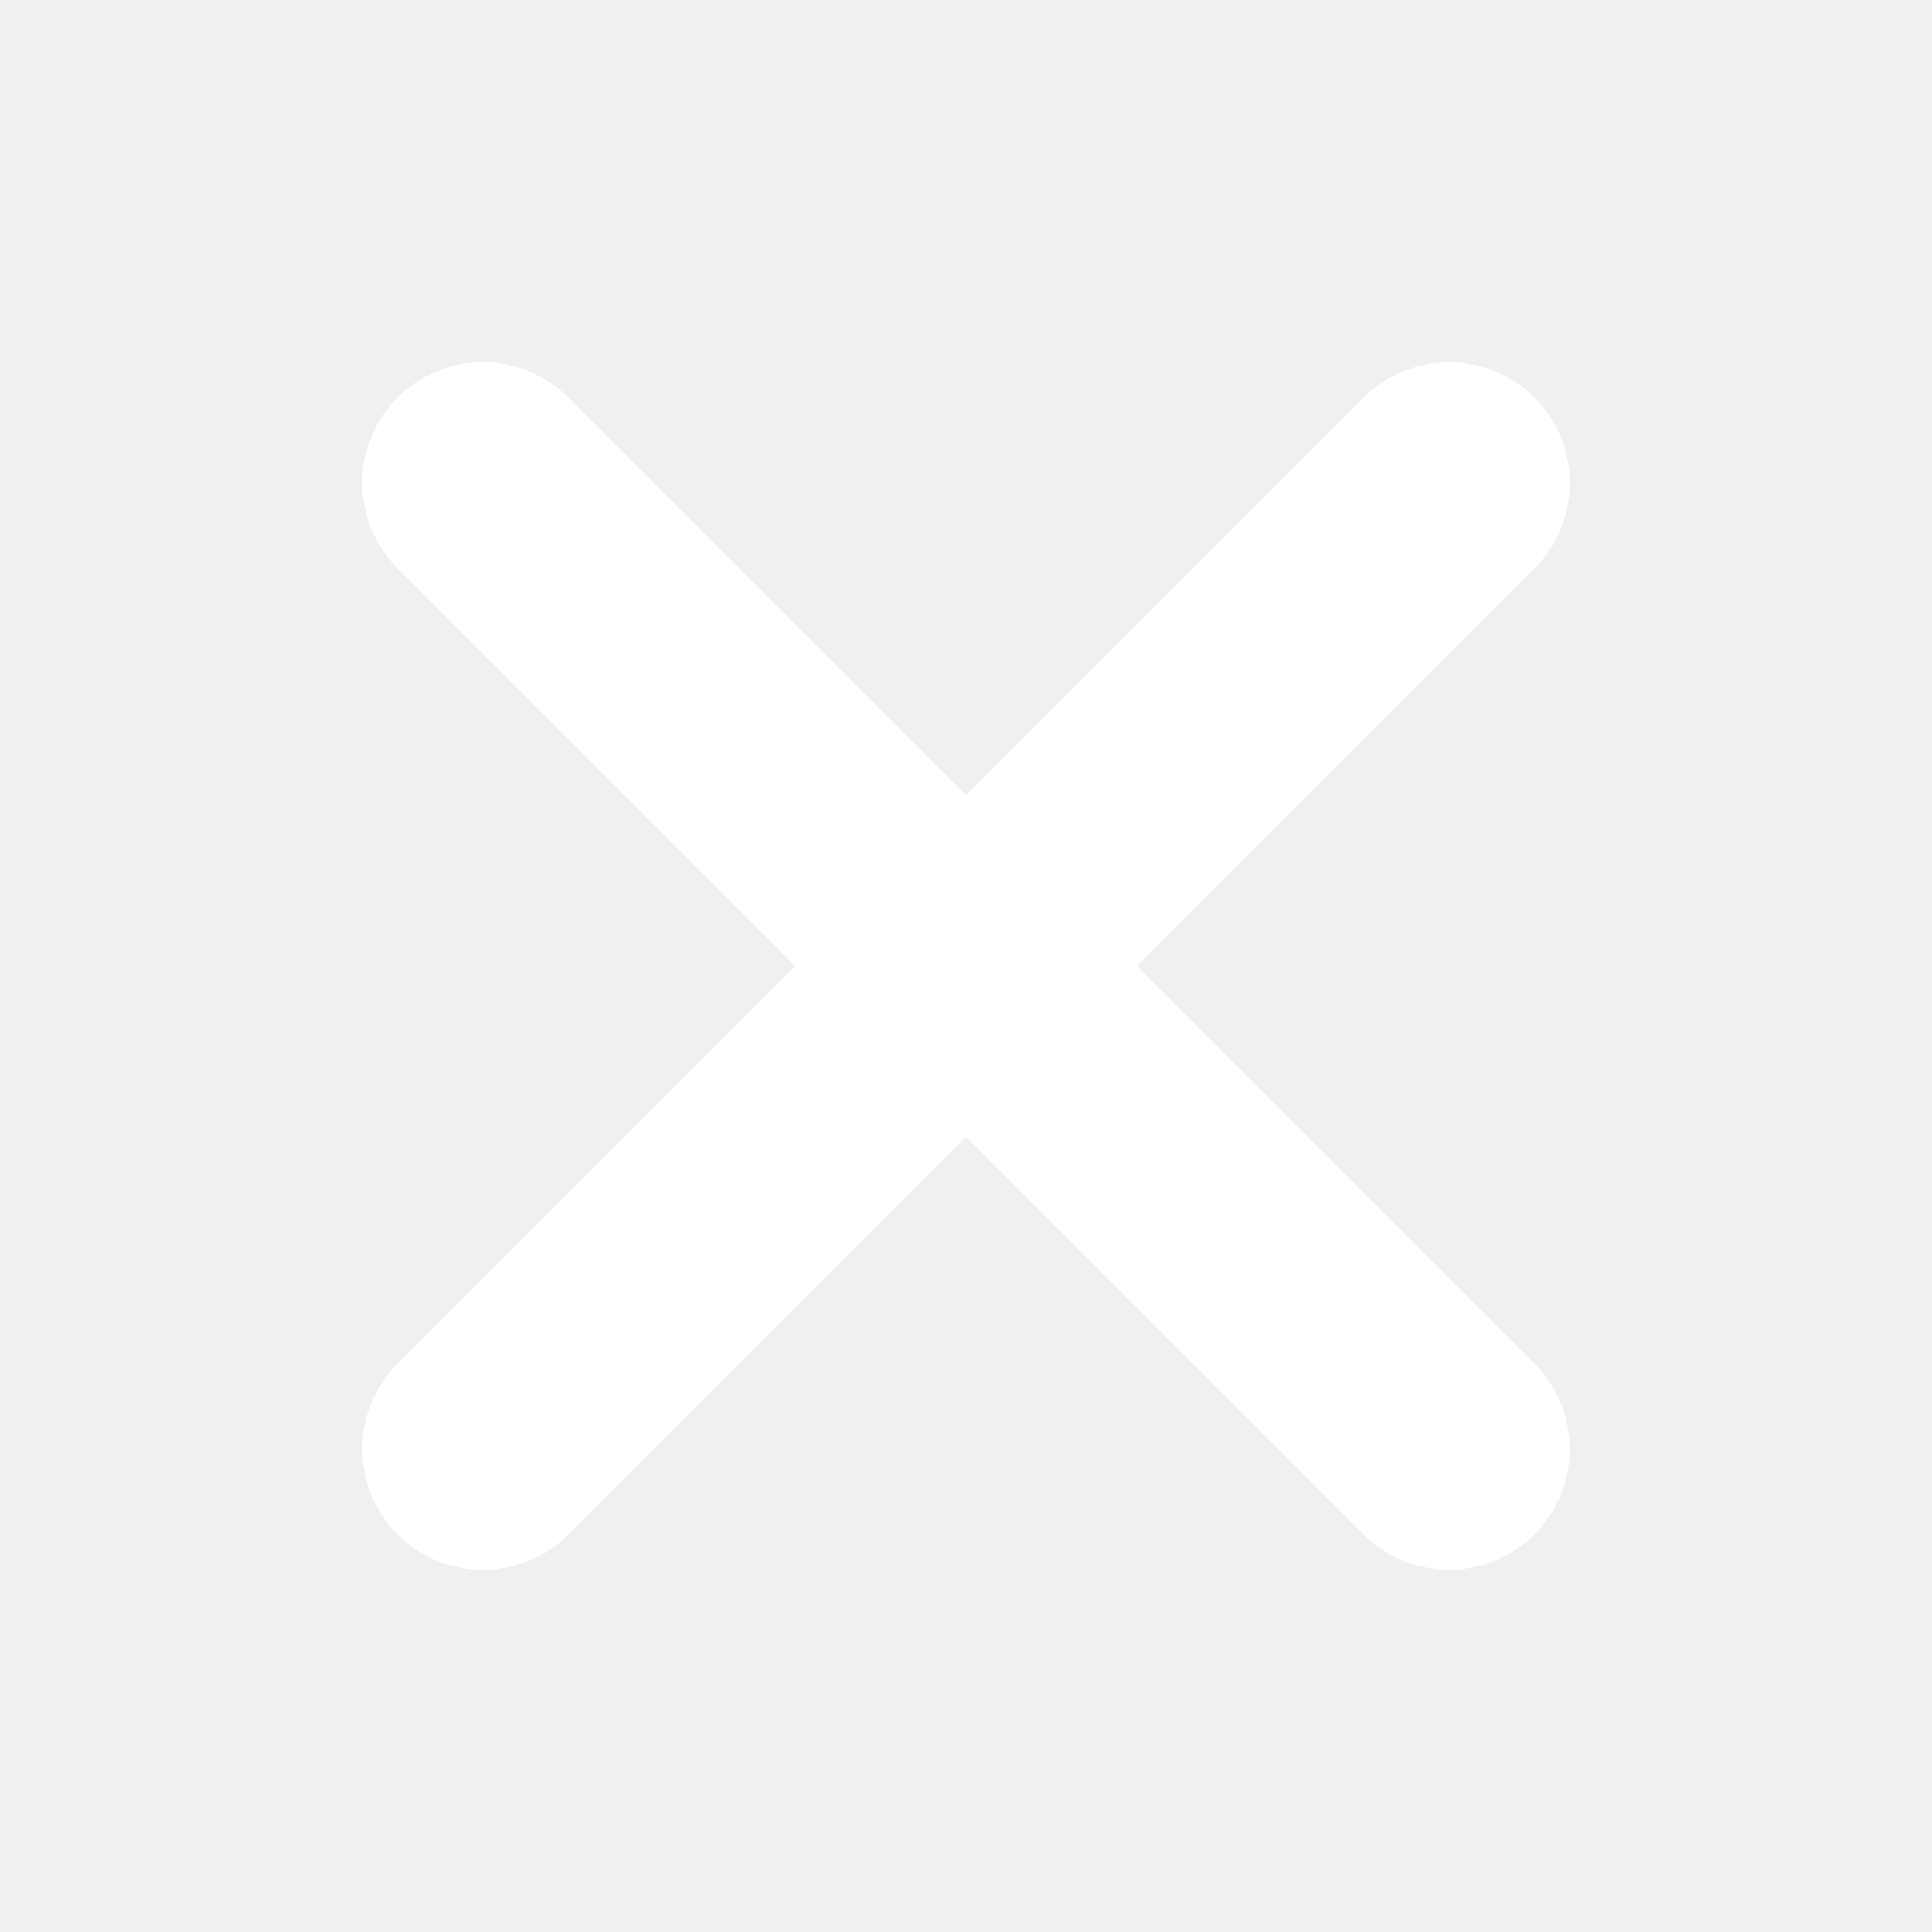
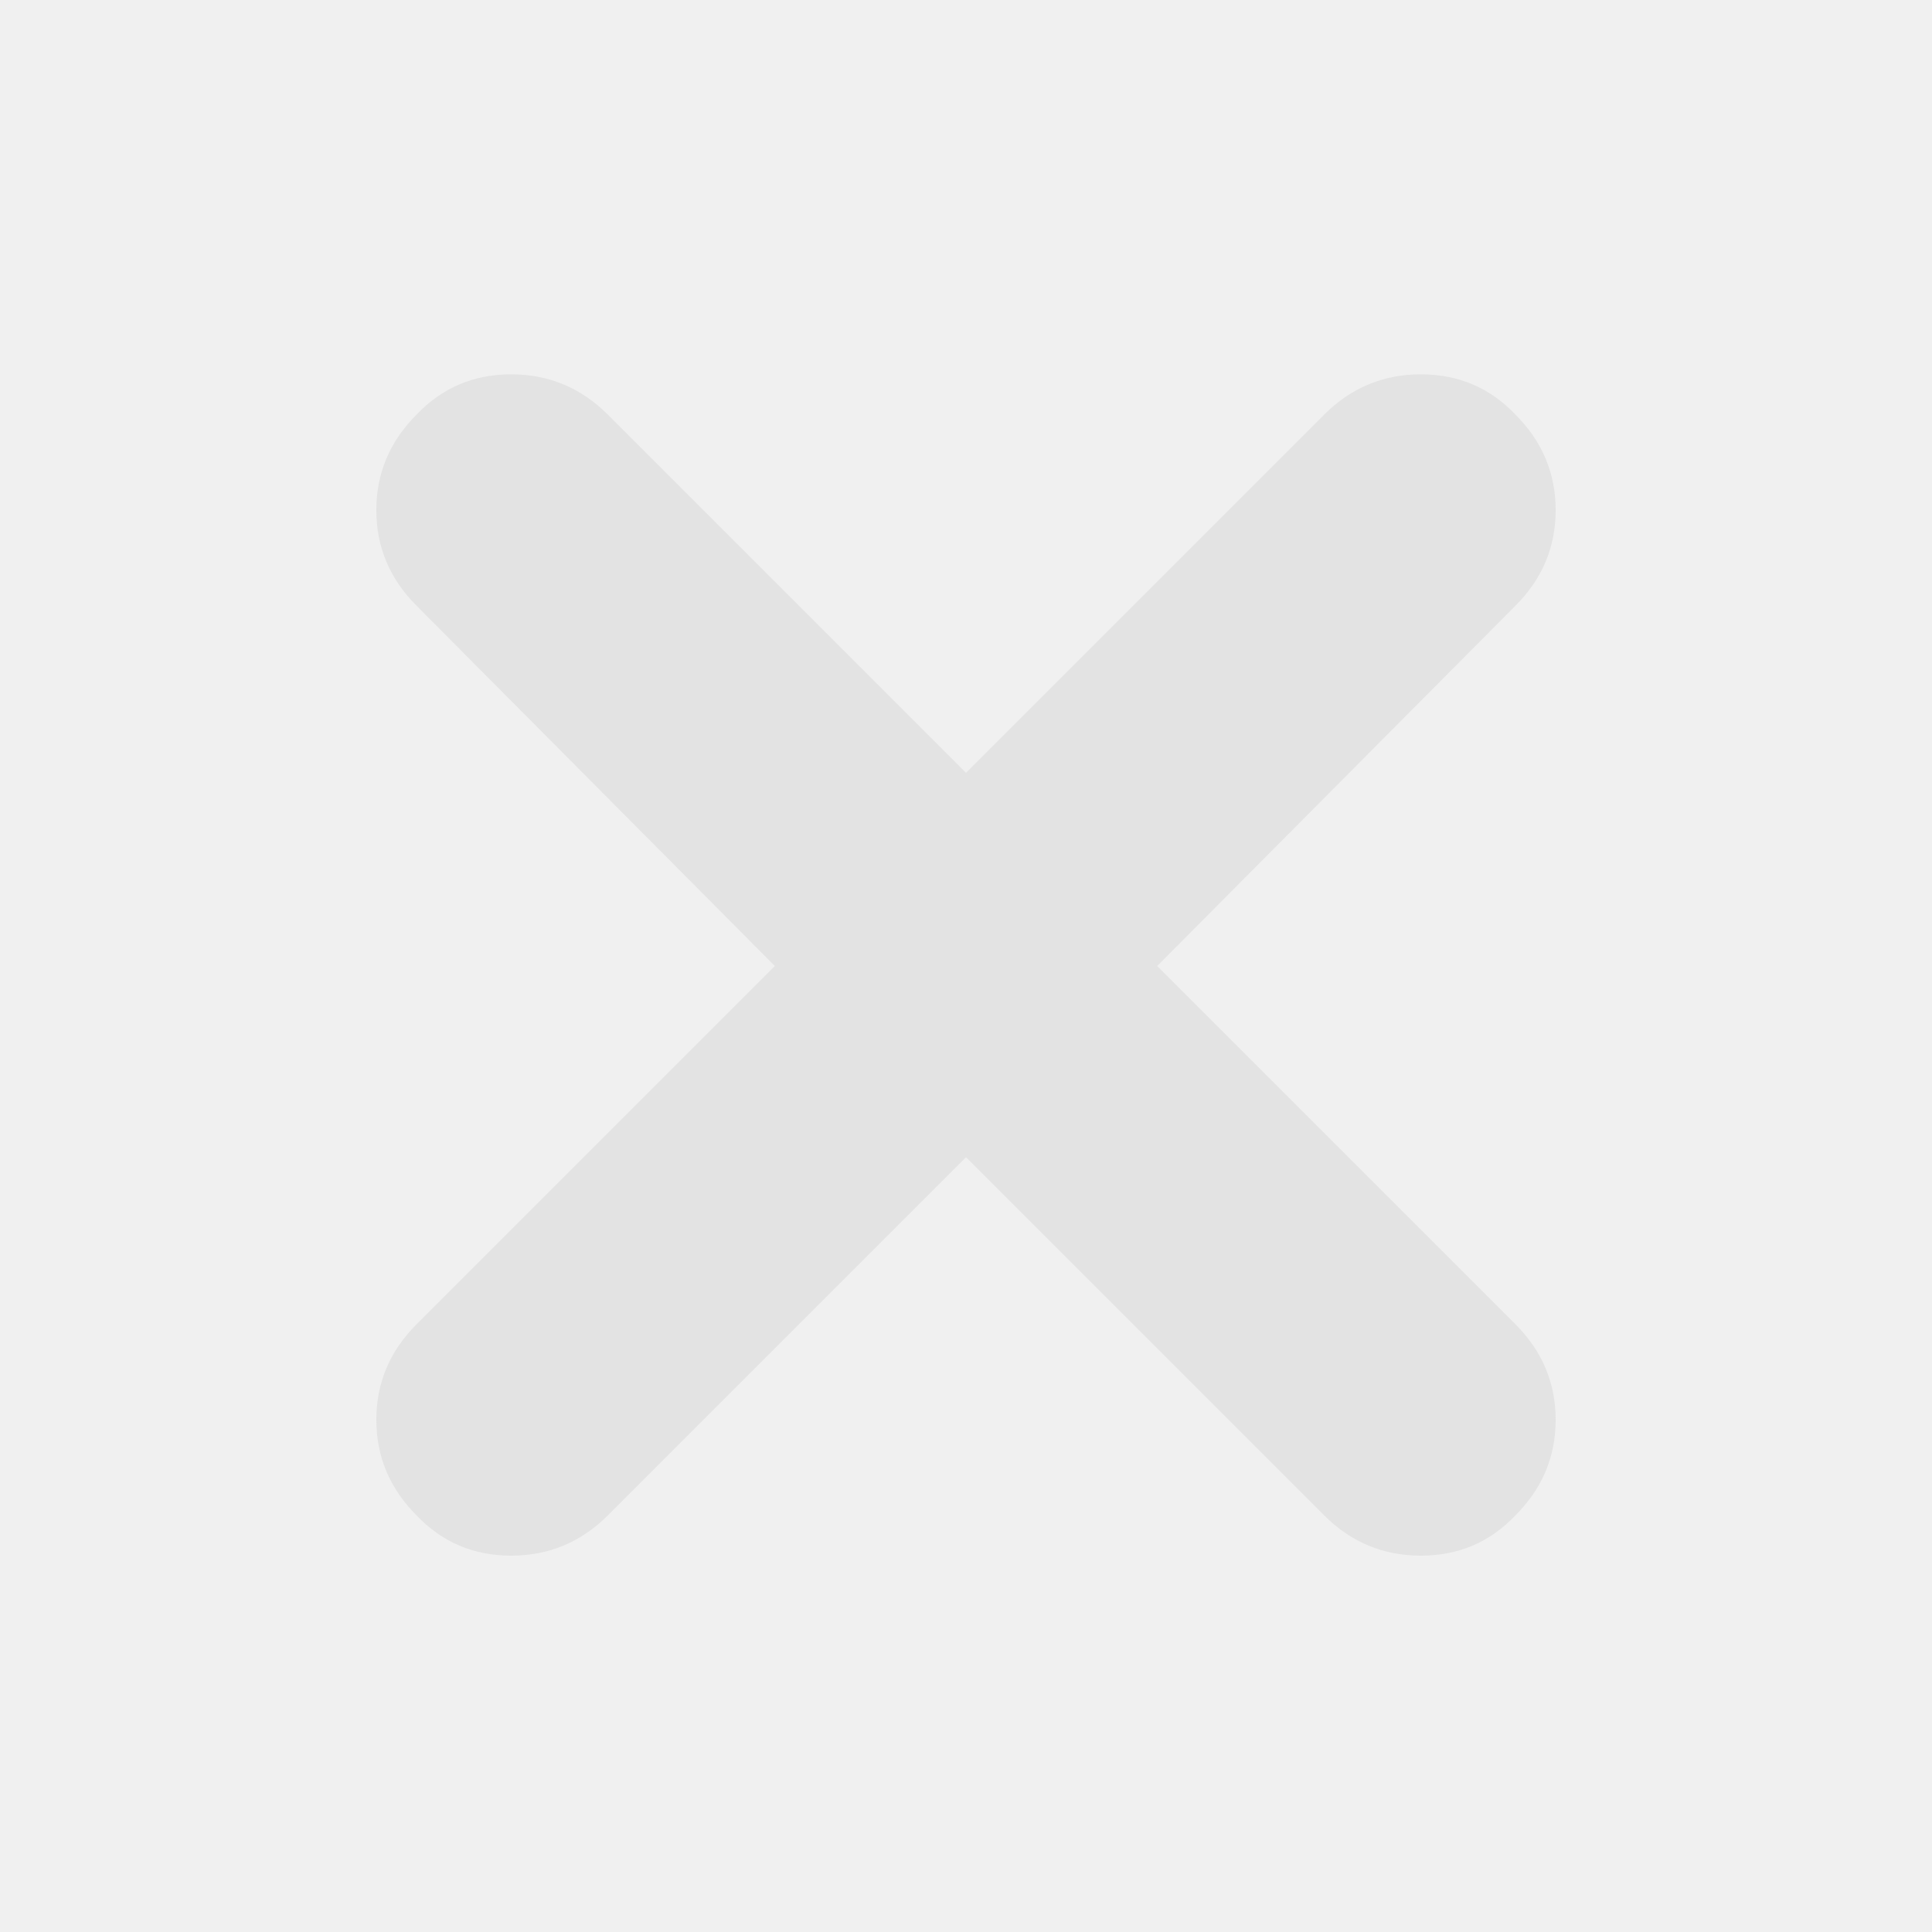
- <svg xmlns="http://www.w3.org/2000/svg" width="24" height="24" viewBox="0 0 24 24" fill="none" stroke="#ffffff" stroke-width="3" stroke-linecap="round" stroke-linejoin="round" class="lucide lucide-x-icon lucide-x">
-   <path d="M18 6 6 18" />
-   <path d="m6 6 12 12" />
+ <svg xmlns="http://www.w3.org/2000/svg" height="24px" viewBox="0 -960 960 960" width="24px" fill="#e3e3e3">
+   <path d="M480-385 302-207q-20 20-48 20t-47-20q-20-20-20-47.5t20-47.5l178-178-178-179q-20-20-20-47.5t20-47.5q19-20 47-20t48 20l178 178 178-178q20-20 48-20t47 20q20 20 20 47.5T753-659L575-480l178 178q20 20 20 47.5T753-207q-19 20-47 20t-48-20L480-385Z" />
</svg>
